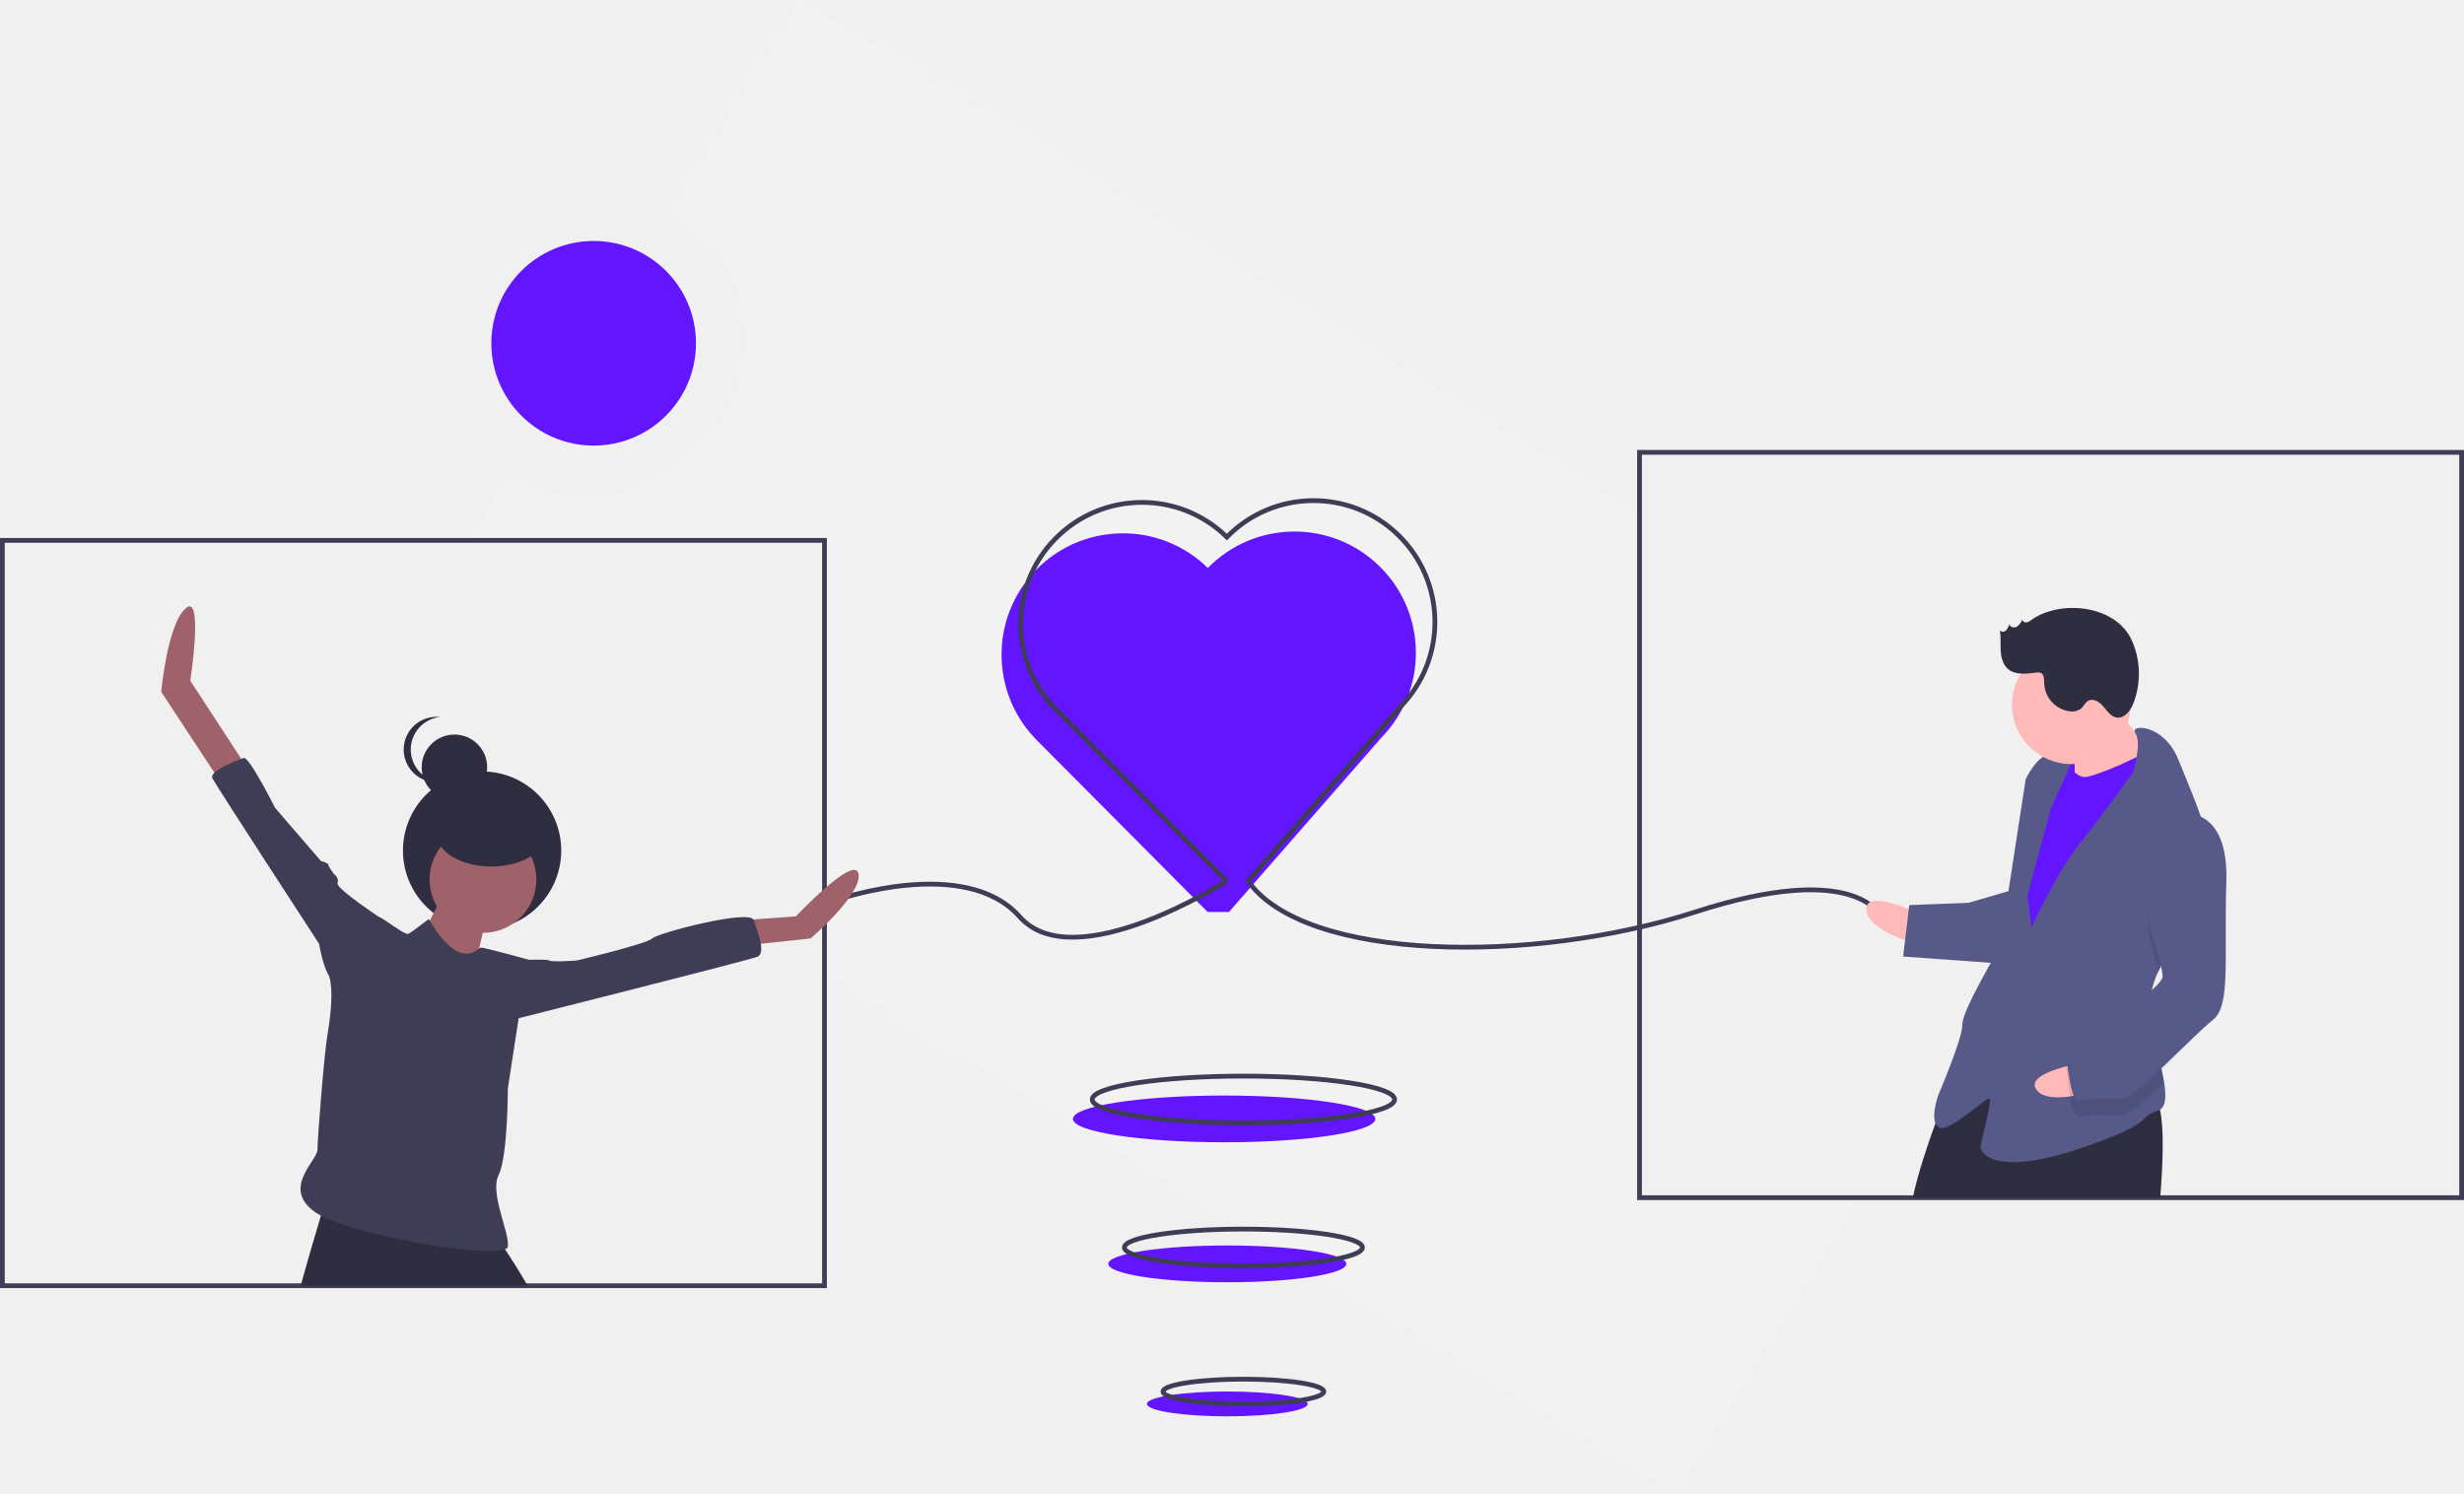
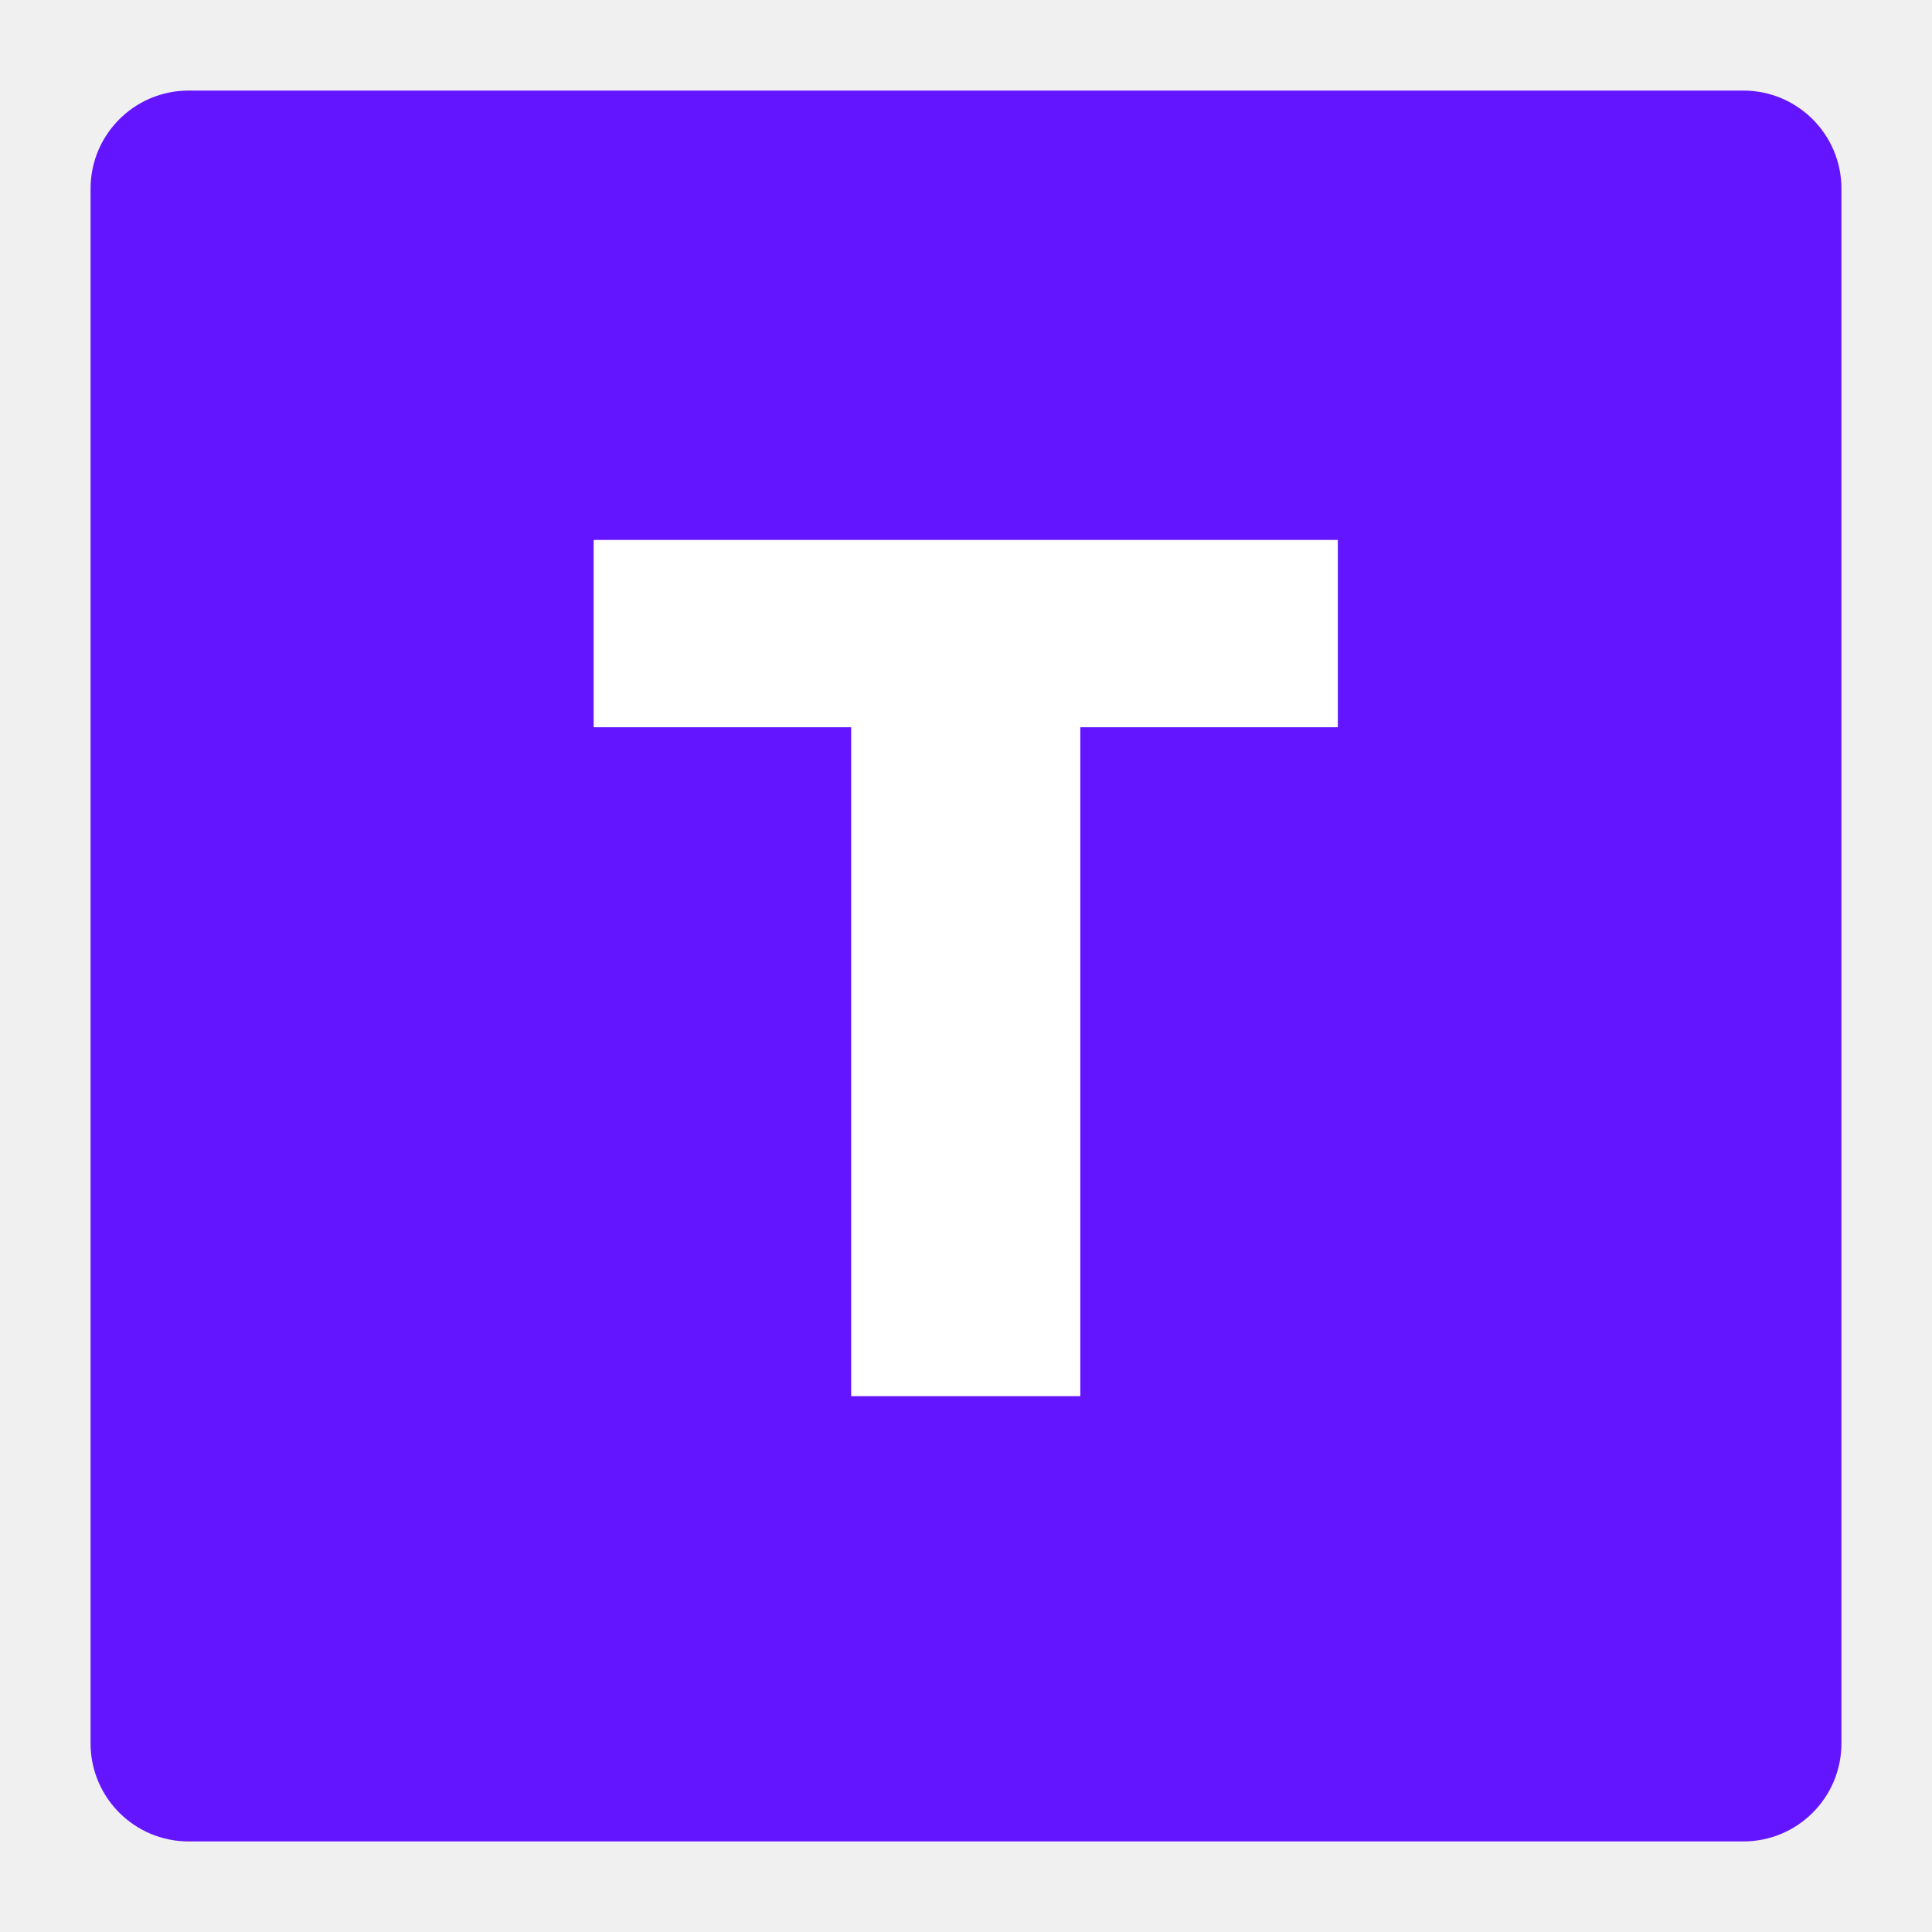
- <svg xmlns="http://www.w3.org/2000/svg" id="fbf61bc7-949a-4ad5-bdf9-42522344582c" data-name="Layer 1" width="1035.48" height="627.636" viewBox="0 0 1035.48 627.636">
-   <path d="M769.26,350.83,418.423,136.182l-53.388,87.261a65.991,65.991,0,0,1-68.854,112.541l-17.325,28.317H426.74V543.374l360.31,220.444,75.411-123.257H769.26Z" transform="translate(-82.26001 -136.1818)" fill="#f2f2f2" />
-   <ellipse cx="514.424" cy="470.263" rx="63.537" ry="9.822" fill="#6415ff" />
-   <path d="M598.74,519.461l64.018-73.234a51,51,0,0,0-72.915-71.326,51,51,0,1,0-71.326,72.915L589.74,519.461" transform="translate(-82.26001 -136.1818)" fill="#6415ff" />
-   <rect x="1" y="227.119" width="345.48" height="313.26" fill="none" stroke="#3f3d56" stroke-miterlimit="10" stroke-width="2" />
-   <rect x="689" y="190.119" width="345.48" height="313.26" fill="none" stroke="#3f3d56" stroke-miterlimit="10" stroke-width="2" />
-   <circle cx="249.48" cy="144.279" r="43" fill="#6415ff" />
-   <path d="M433.74,514.461s54-19,77,7,87-15,87-15" transform="translate(-82.26001 -136.1818)" fill="none" stroke="#3f3d56" stroke-miterlimit="10" stroke-width="2" />
-   <path d="M872.74,521.461s-10-24-78-2-164,21-188-13l64.018-73.234a51,51,0,0,0-72.915-71.326,51,51,0,1,0-71.326,72.915L597.74,506.461" transform="translate(-82.26001 -136.1818)" fill="none" stroke="#3f3d56" stroke-miterlimit="10" stroke-width="2" />
-   <ellipse cx="522.536" cy="462.101" rx="63.537" ry="9.822" fill="none" stroke="#3f3d56" stroke-miterlimit="10" stroke-width="2" />
-   <ellipse cx="515.776" cy="531.192" rx="50.019" ry="7.732" fill="#6415ff" />
-   <ellipse cx="515.776" cy="590.055" rx="33.796" ry="5.224" fill="#6415ff" />
-   <ellipse cx="522.536" cy="524.304" rx="50.019" ry="7.732" fill="none" stroke="#3f3d56" stroke-miterlimit="10" stroke-width="2" />
-   <ellipse cx="522.536" cy="584.87" rx="33.796" ry="5.224" fill="none" stroke="#3f3d56" stroke-miterlimit="10" stroke-width="2" />
-   <circle cx="202.598" cy="357.484" r="33.252" fill="#2f2e41" />
-   <path d="M268.985,510.465s-10.831,23.983-13.925,24.756,25.53,14.699,25.53,14.699,5.415-29.398,7.736-30.945S268.985,510.465,268.985,510.465Z" transform="translate(-82.26001 -136.1818)" fill="#9f616a" />
-   <circle cx="202.971" cy="369.641" r="22.435" fill="#9f616a" />
-   <path d="M304.02,676.561h-95.4c3.19-11.59,6.6-23.08,8.52-29.46.97-3.2,1.56-5.12,1.56-5.12s71.95,15.47,73.49,16.25a18.226,18.226,0,0,1,2.29,3.02C296.73,664.551,300.32,670.221,304.02,676.561Z" transform="translate(-82.26001 -136.1818)" fill="#2f2e41" />
-   <path d="M185.433,457.858l-23.209-35.587s5.739-37.331-1.997-30.368-10.185,35.08-10.185,35.08l26.88,40.933Z" transform="translate(-82.26001 -136.1818)" fill="#9f616a" />
-   <path d="M395.861,522.843l20.888-1.547s24.756-26.303,26.303-17.794-20.114,27.077-20.114,27.077l-28.624,3.095Z" transform="translate(-82.26001 -136.1818)" fill="#9f616a" />
-   <path d="M243.455,530.579v-7.736s-20.114-13.152-19.341-15.473-1.547-3.868-1.547-3.868-2.321-3.095-2.321-3.868-3.095-1.547-3.095-1.547L197.811,475.651s-10.831-21.662-13.152-20.888-14.699,5.415-13.152,8.51,44.871,69.627,44.871,69.627,2.321,14.699,6.189,14.699S243.455,530.579,243.455,530.579Z" transform="translate(-82.26001 -136.1818)" fill="#3f3d56" />
-   <path d="M295.289,539.863s17.02-.774,17.794,0,11.604,0,11.604,0,29.398-6.963,31.719-9.284,41.002-12.378,42.55-7.736,5.415,13.925,1.547,15.473S292.194,566.166,292.194,566.166Z" transform="translate(-82.26001 -136.1818)" fill="#3f3d56" />
-   <circle cx="190.966" cy="322.486" r="13.76" fill="#2f2e41" />
-   <path d="M254.88,451.215a13.761,13.761,0,0,1,12.326-13.685,13.915,13.915,0,0,0-1.433-.074,13.76,13.76,0,1,0,0,27.519,13.912,13.912,0,0,0,1.433-.074A13.761,13.761,0,0,1,254.88,451.215Z" transform="translate(-82.26001 -136.1818)" fill="#2f2e41" />
-   <ellipse cx="206.467" cy="350.433" rx="22.933" ry="13.76" fill="#2f2e41" />
-   <path d="M262.409,522.456s-6.963,5.415-8.51,6.189-10.831-6.963-12.378-6.963-21.662,23.209-21.662,23.209,3.738,4.306,0,26.303c-1.402,8.25-4.183,43.521-4.183,48.162s-15.158,16.049-1.232,26.106,80.458,20.888,81.231,14.699-7.736-22.435-3.868-30.172,3.868-36.361,3.868-36.361l4.642-30.172,3.868-23.983s-18.18-5.029-19.728-5.029S275.948,545.278,262.409,522.456Z" transform="translate(-82.26001 -136.1818)" fill="#3f3d56" />
-   <rect x="944.106" y="448.866" width="15.843" height="20.369" transform="translate(-99.33277 -98.94691) rotate(-2.22071)" fill="#6415ff" />
-   <path d="M888.135,519.85s-21.923-10.475-21.572-1.428,22.098,14.998,22.098,14.998Z" transform="translate(-82.26001 -136.1818)" fill="#ffb9b9" />
-   <path d="M990.08,639.561H886.09c2.17-10.18,6.3-22.46,9.53-31.31,2.56-7,4.54-11.86,4.54-11.86,11.81-13.32,28.95-13.66,45.03-10.37,1.92.39,3.83.83,5.71,1.32.22.05.44.11.66.17,3.76.97,7.41,2.09,10.86,3.21,5.95,1.94,11.32,3.9,15.66,5.23a38.586,38.586,0,0,0,6.7,1.57,11.374,11.374,0,0,0,1.5.06c1.72-.07,2.91,1.78,3.68,5.01C991.7,609.881,991.3,624.241,990.08,639.561Z" transform="translate(-82.26001 -136.1818)" fill="#2f2e41" />
-   <path d="M969.567,429.492s12.053,18.785,16.752,23.132-8.52,13.92-8.52,13.92l-23.658,3.182s.298-21.528-.921-23.746S969.567,429.492,969.567,429.492Z" transform="translate(-82.26001 -136.1818)" fill="#ffb9b9" />
-   <path d="M949.003,454.072s4.874,8.871,9.397,8.695,27.918-10.142,28.918-13.579,7.749,24.614,7.749,24.614L937.82,574.547,923.856,564.896l6.766-59.151,5.557-31.925Z" transform="translate(-82.26001 -136.1818)" fill="#6415ff" />
-   <path d="M989.429,544.234a31.679,31.679,0,0,0-3.512,14.858c.009.226.018.452.038.678.542,10.466,4.397,22.569,5.78,31.372,1.004,6.314.718,10.923-2.977,12.006-8.958,2.612,1.306,4.479-33.353,16.015s-40.708,1.579-40.795-.683,4.908-19.442,3.734-20.529-16.435,14.227-21.046,12.141-.526-13.569-.526-13.569,10.387-24.185,10.168-29.838,15.734-32.319,15.734-32.319L933.523,463.732s4.172-9.222,9.782-10.572a13.897,13.897,0,0,1,10.265,1.867l-9.388,20.748-9.905,36.623,1.657,13.525s11.518-24.228,19.082-33.582,23.693-31.495,23.693-31.495,3.765-12.705.923-16.502c-2.843-3.808,11.857-4.378,18.125,11.233,3.322,8.274,8.715,20.613,12.094,32.101,3.011,10.177,4.433,19.692,1.45,25.13C1006.743,521.117,995.275,532.037,989.429,544.234Z" transform="translate(-82.26001 -136.1818)" fill="#575a89" />
-   <path d="M1011.301,512.809c-4.559,8.308-16.026,19.228-21.872,31.425-1.527-5.501-3.39-11.193-3.39-11.193s-7.145-38.227,13.989-48.106a14.144,14.144,0,0,1,9.823,2.745C1012.862,497.856,1014.284,507.371,1011.301,512.809Z" transform="translate(-82.26001 -136.1818)" opacity="0.1" />
-   <path d="M927.405,510.4l-17.917,5.225-24.877.965-2.559,21.616,40.883,2.945S933.147,512.442,927.405,510.4Z" transform="translate(-82.26001 -136.1818)" fill="#575a89" />
-   <path d="M956.621,583.08s-23.969,3.977-18.498,11.19,26.705-.37,26.705-.37Z" transform="translate(-82.26001 -136.1818)" fill="#ffb9b9" />
-   <path d="M985.955,559.77c.542,10.466,4.397,22.569,5.78,31.372-7.636,7.227-14.897,13.601-17.633,13.707-5.654.219-14.744-.561-18.092.702s-5.312-20.178-5.312-20.178,1.998-6.872,10.913-10.615C967.627,572.224,979.161,565.356,985.955,559.77Z" transform="translate(-82.26001 -136.1818)" opacity="0.1" />
-   <path d="M999.765,478.15s19.135-3.007,18.102,28.742,2.017,52.015-5.679,57.976S979.492,597.845,973.839,598.064s-14.744-.561-18.092.702-5.312-20.178-5.312-20.178,1.998-6.872,10.913-10.615,29.917-17.015,29.741-21.538-5.312-20.178-5.312-20.178S978.631,488.029,999.765,478.15Z" transform="translate(-82.26001 -136.1818)" fill="#575a89" />
-   <circle cx="870.433" cy="296.23" r="24.896" fill="#ffb9b9" />
-   <path d="M935.93,396.729a4.807,4.807,0,0,1-2.093,1.05,1.494,1.494,0,0,1-1.731-1.199,6.207,6.207,0,0,1-2.375,3.046c-1.163.606-2.961.098-3.129-1.203a5.489,5.489,0,0,1-1.263,2.667,1.892,1.892,0,0,1-2.66.089c.509,2.783.195,5.645.355,8.47s.913,5.82,3.047,7.677c3.113,2.709,7.793,2.04,11.887,1.527a3.608,3.608,0,0,1,1.863.102c1.533.653,1.463,2.787,1.484,4.453a12.374,12.374,0,0,0,10.835,11.751,6.203,6.203,0,0,0,4.61-1.125c1.162-.985,1.756-2.591,3.088-3.331,2.167-1.204,4.795.552,6.379,2.458s3.146,4.252,5.6,4.601c3.246.462,5.718-2.846,6.931-5.892a34.348,34.348,0,0,0-.683-26.689C971.299,390.409,948.147,388.072,935.93,396.729Z" transform="translate(-82.26001 -136.1818)" fill="#2f2e41" />
+ <svg xmlns="http://www.w3.org/2000/svg" width="256" height="256" viewBox="0 0 256 256" fill="none">
+   <rect x="12" y="12" width="232" height="232" rx="13" fill="#6415FF" />
+   <path d="M78.661 96.364H112.786V185H143.144V96.364H177.269V71.546H78.661V96.364Z" fill="white" />
</svg>
